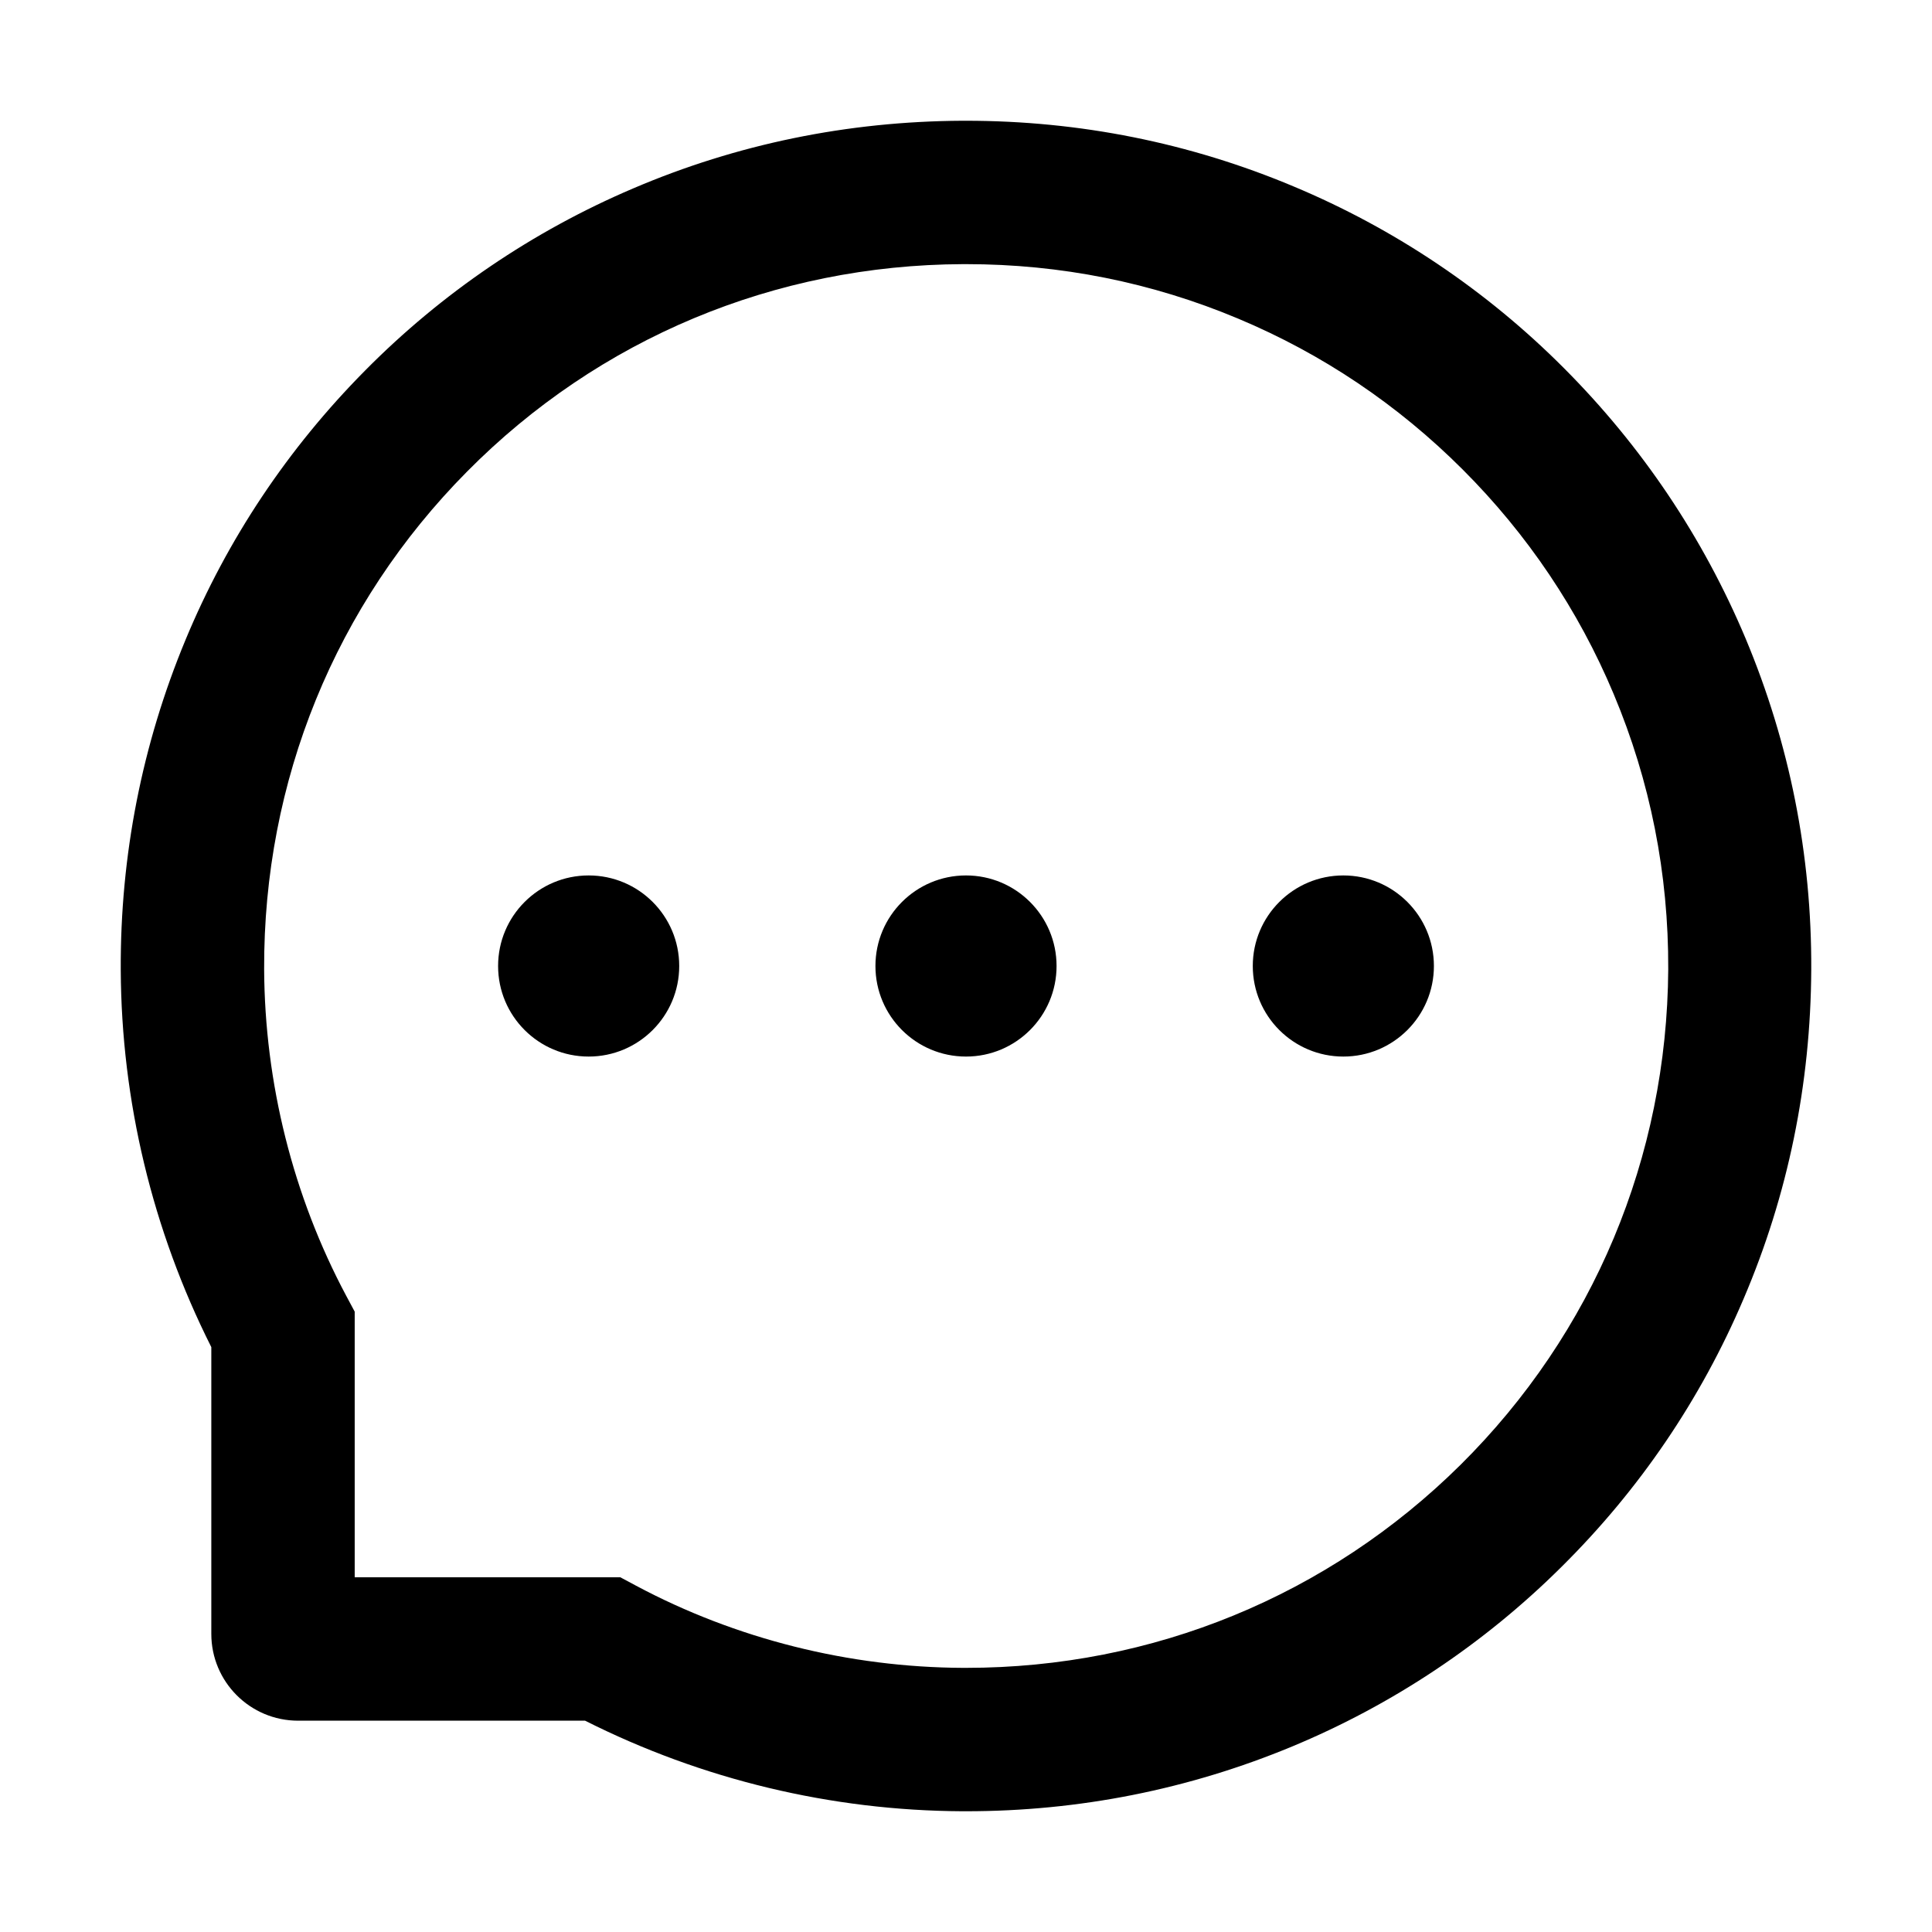
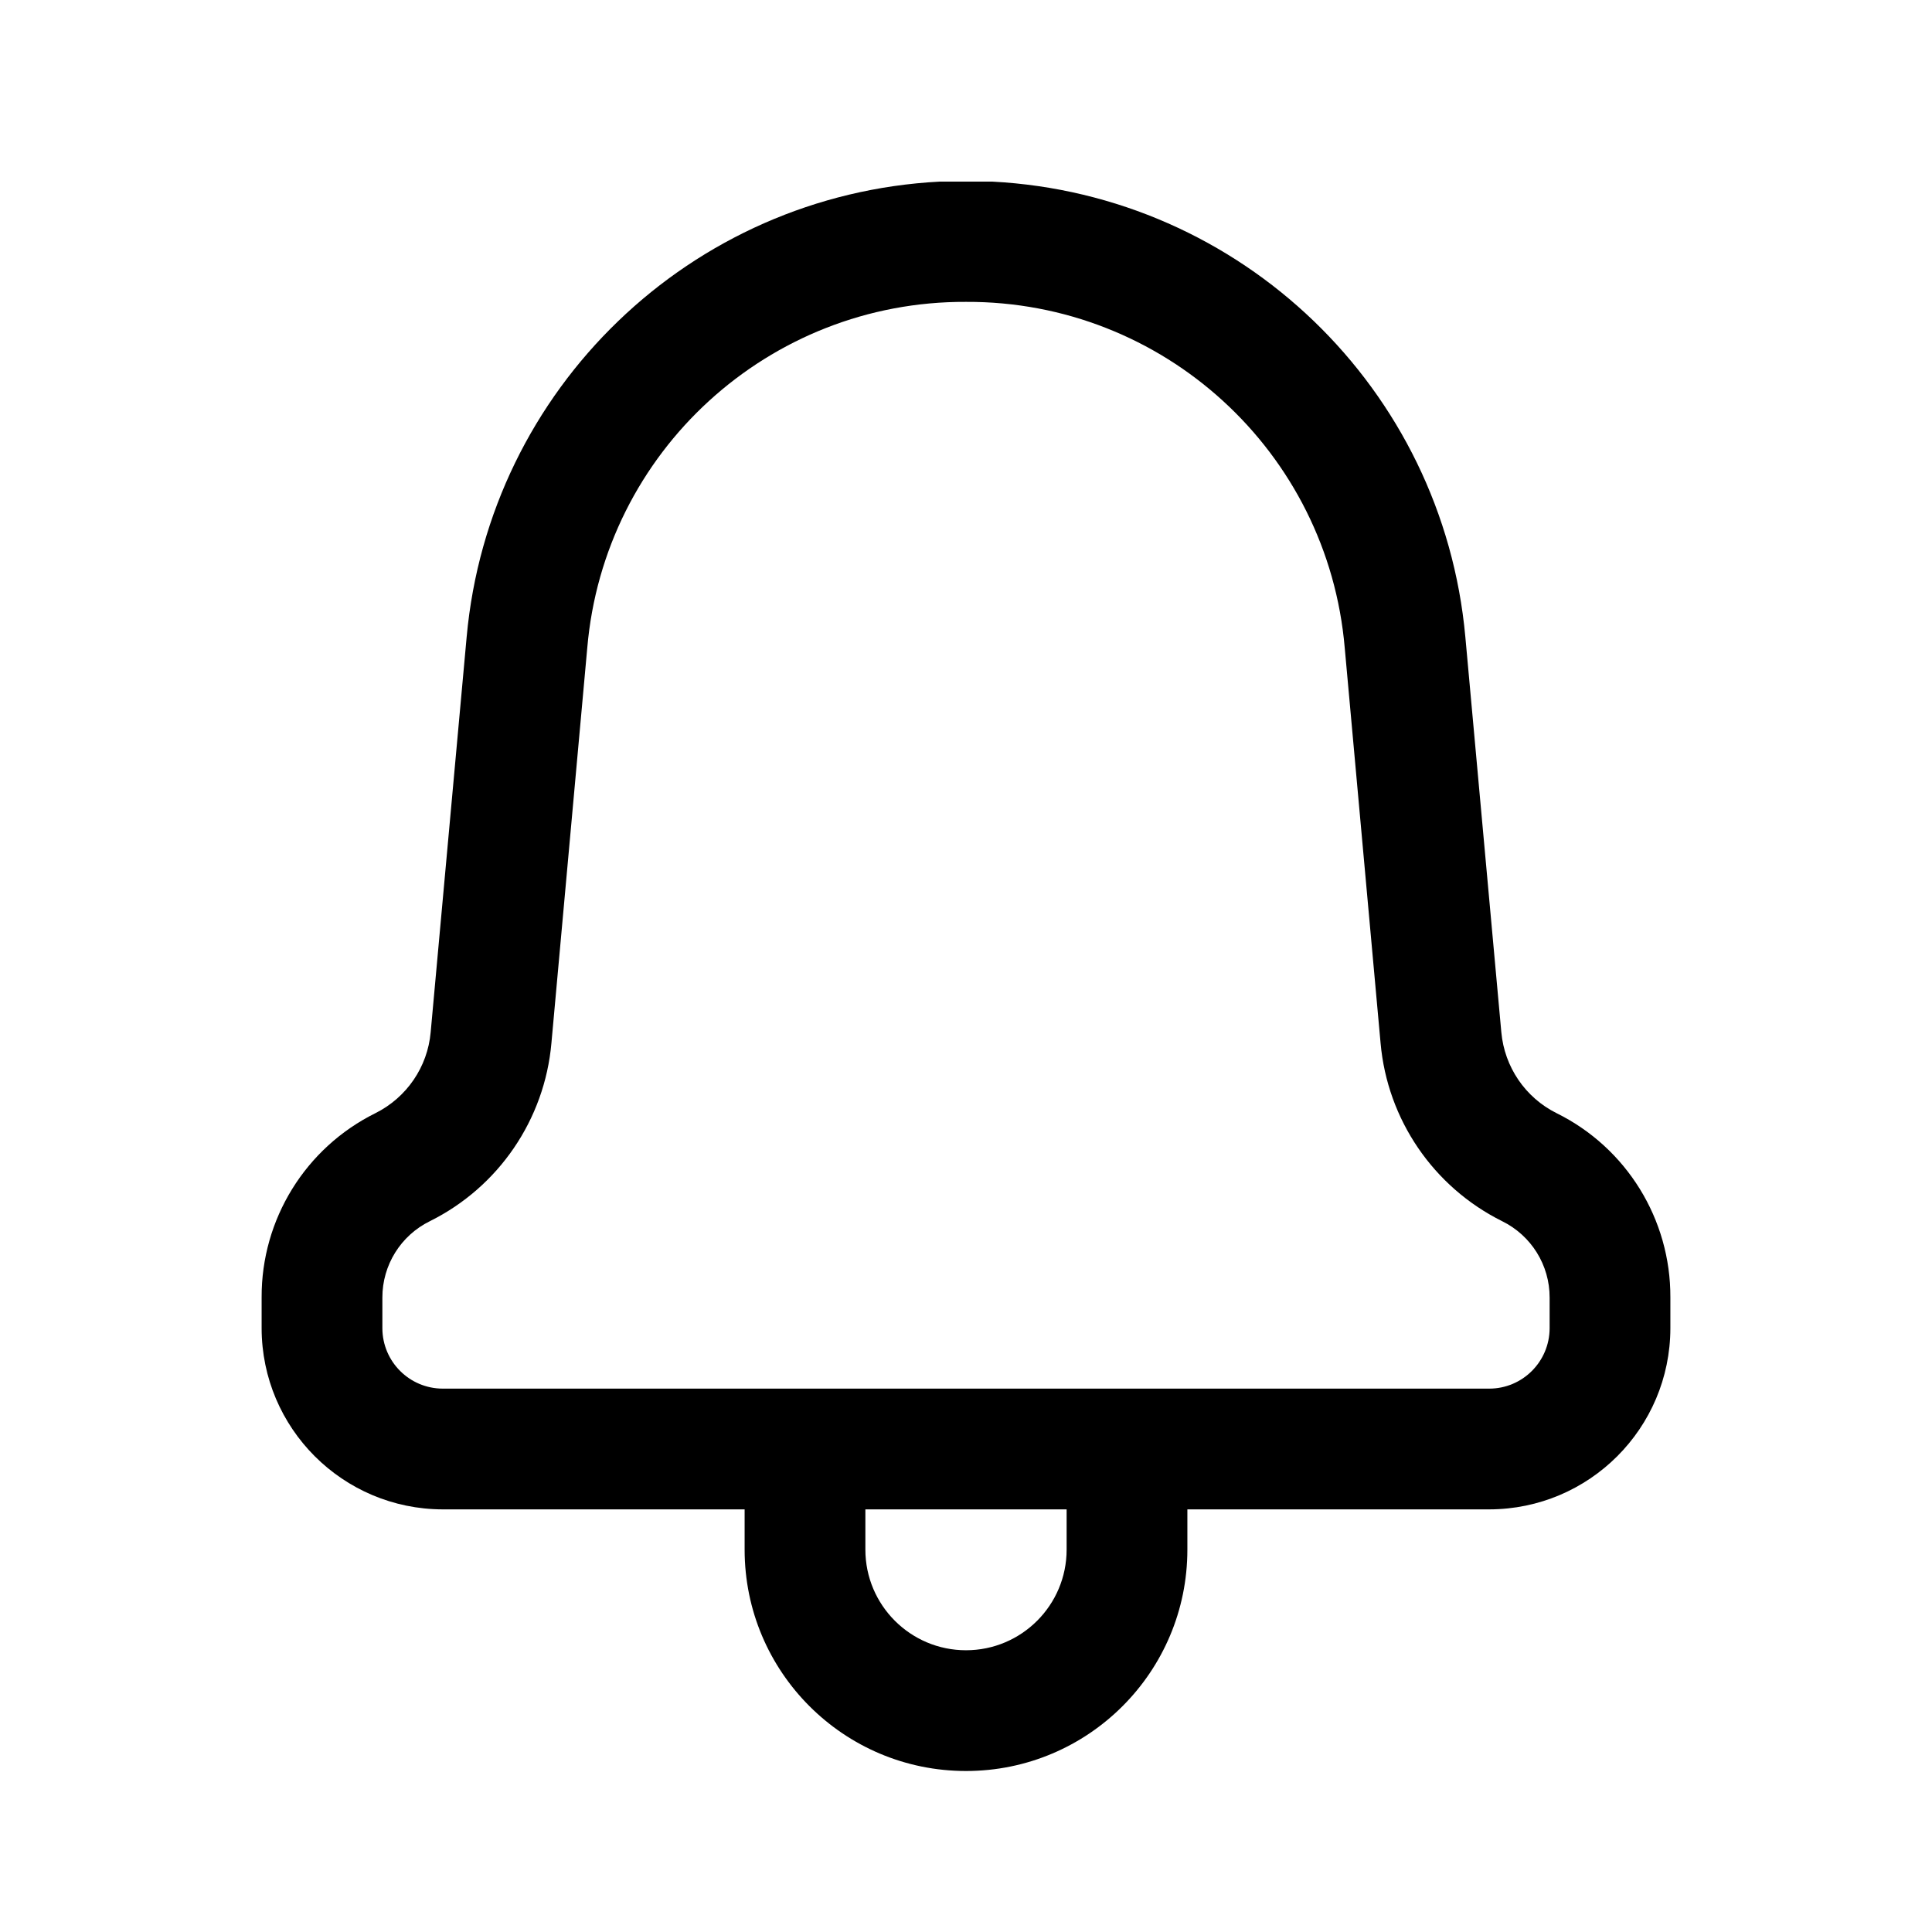
- <svg xmlns="http://www.w3.org/2000/svg" width="1024px" height="1024px" viewBox="0 0 1024 1024" class="icon">
-   <path fill="#000" d="M464 512a48 48 0 1 0 96 0 48 48 0 1 0-96 0zm200 0a48 48 0 1 0 96 0 48 48 0 1 0-96 0zm-400 0a48 48 0 1 0 96 0 48 48 0 1 0-96 0zm661.2-173.6c-22.6-53.7-55-101.9-96.3-143.3a444.35 444.35 0 0 0-143.3-96.3C630.6 75.7 572.2 64 512 64h-2c-60.6.3-119.3 12.3-174.5 35.9a445.35 445.35 0 0 0-142 96.5c-40.9 41.3-73 89.3-95.2 142.8-23 55.4-34.6 114.3-34.3 174.9A449.4 449.4 0 0 0 112 714v152a46 46 0 0 0 46 46h152.1A449.4 449.4 0 0 0 510 960h2.1c59.9 0 118-11.6 172.7-34.3a444.48 444.48 0 0 0 142.8-95.2c41.3-40.9 73.8-88.7 96.5-142 23.6-55.2 35.6-113.9 35.9-174.5.3-60.9-11.5-120-34.8-175.6zm-151.1 438C704 845.8 611 884 512 884h-1.7c-60.3-.3-120.2-15.3-173.1-43.5l-8.4-4.5H188V695.2l-4.5-8.4C155.3 633.9 140.3 574 140 513.7c-.4-99.7 37.7-193.3 107.6-263.8 69.8-70.5 163.1-109.5 262.8-109.9h1.7c50 0 98.5 9.7 144.2 28.9 44.6 18.7 84.6 45.6 119 80 34.3 34.3 61.3 74.4 80 119 19.4 46.2 29.1 95.2 28.9 145.8-.6 99.6-39.7 192.9-110.1 262.7z" />
+ <svg xmlns="http://www.w3.org/2000/svg" id="a" width="24px" height="24px" data-name="24x24/On Light/Notification-Alert" version="1.1" viewBox="0 0 24 24">
+   <path fill="#000" transform="translate(3.25,2.25)" d="m8.424 0.006c-3.093 0.161-5.597 2.572-5.877 5.656l-0.447 4.91c-0.038 0.432-0.298 0.812-0.686 1.006-0.87 0.431-1.418 1.319-1.414 2.289v0.383c0.002 1.242 1.008 2.248 2.25 2.25h3.75v0.5c0 1.519 1.231 2.75 2.75 2.75 1.519 0 2.75-1.231 2.75-2.75v-0.5h3.75c1.242-0.002 2.248-1.008 2.25-2.25v-0.383c0.004-0.97-0.544-1.859-1.414-2.289-0.388-0.193-0.647-0.574-0.686-1.006l-0.447-4.91c-0.28-3.085-2.784-5.495-5.877-5.656zm0.326 1.494c2.45-0.011 4.497 1.86 4.705 4.301l0.445 4.906c0.084 0.95 0.656 1.788 1.51 2.213 0.362 0.178 0.591 0.546 0.59 0.949v0.383c-0.002 0.413-0.337 0.748-0.75 0.748h-13c-0.413-5.47e-4 -0.748-0.335-0.75-0.748v-0.383c-8.785e-4 -0.403 0.228-0.771 0.59-0.949 0.854-0.424 1.426-1.263 1.51-2.213l0.445-4.906c0.208-2.441 2.256-4.312 4.705-4.301zm-1.25 15h2.5v0.5c0 0.69-0.56 1.25-1.25 1.25s-1.25-0.56-1.25-1.25z" />
</svg>
